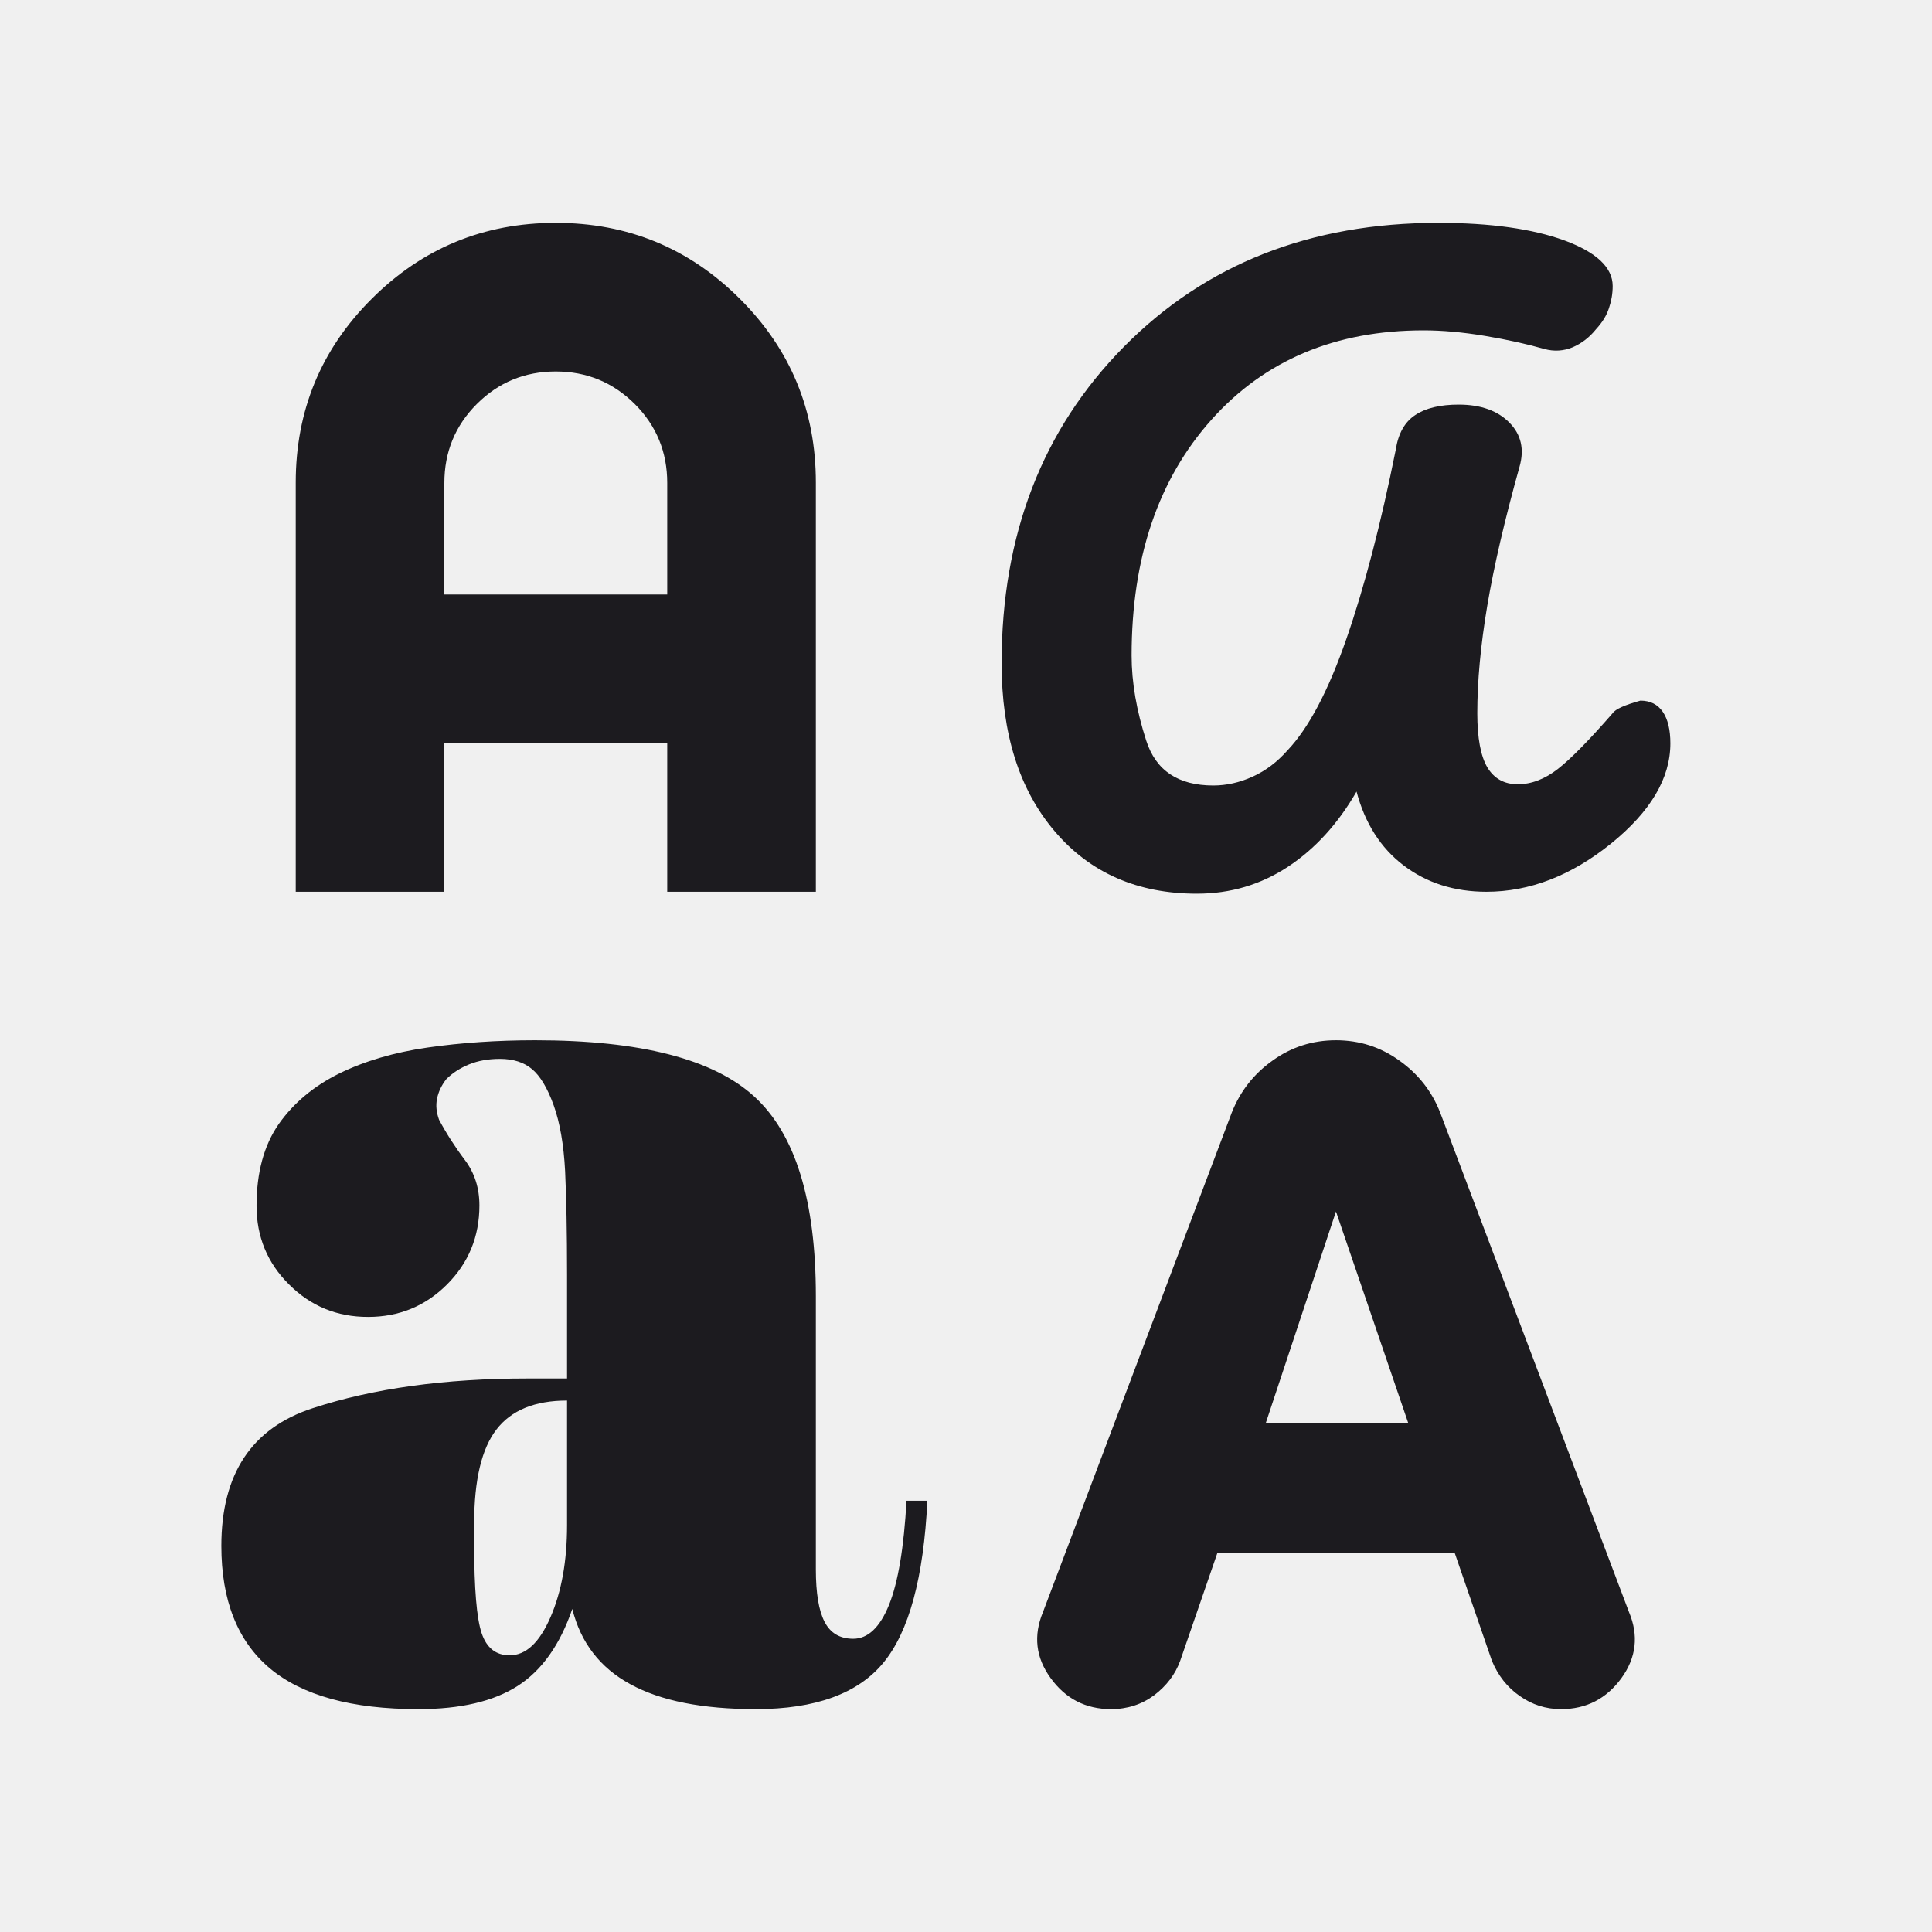
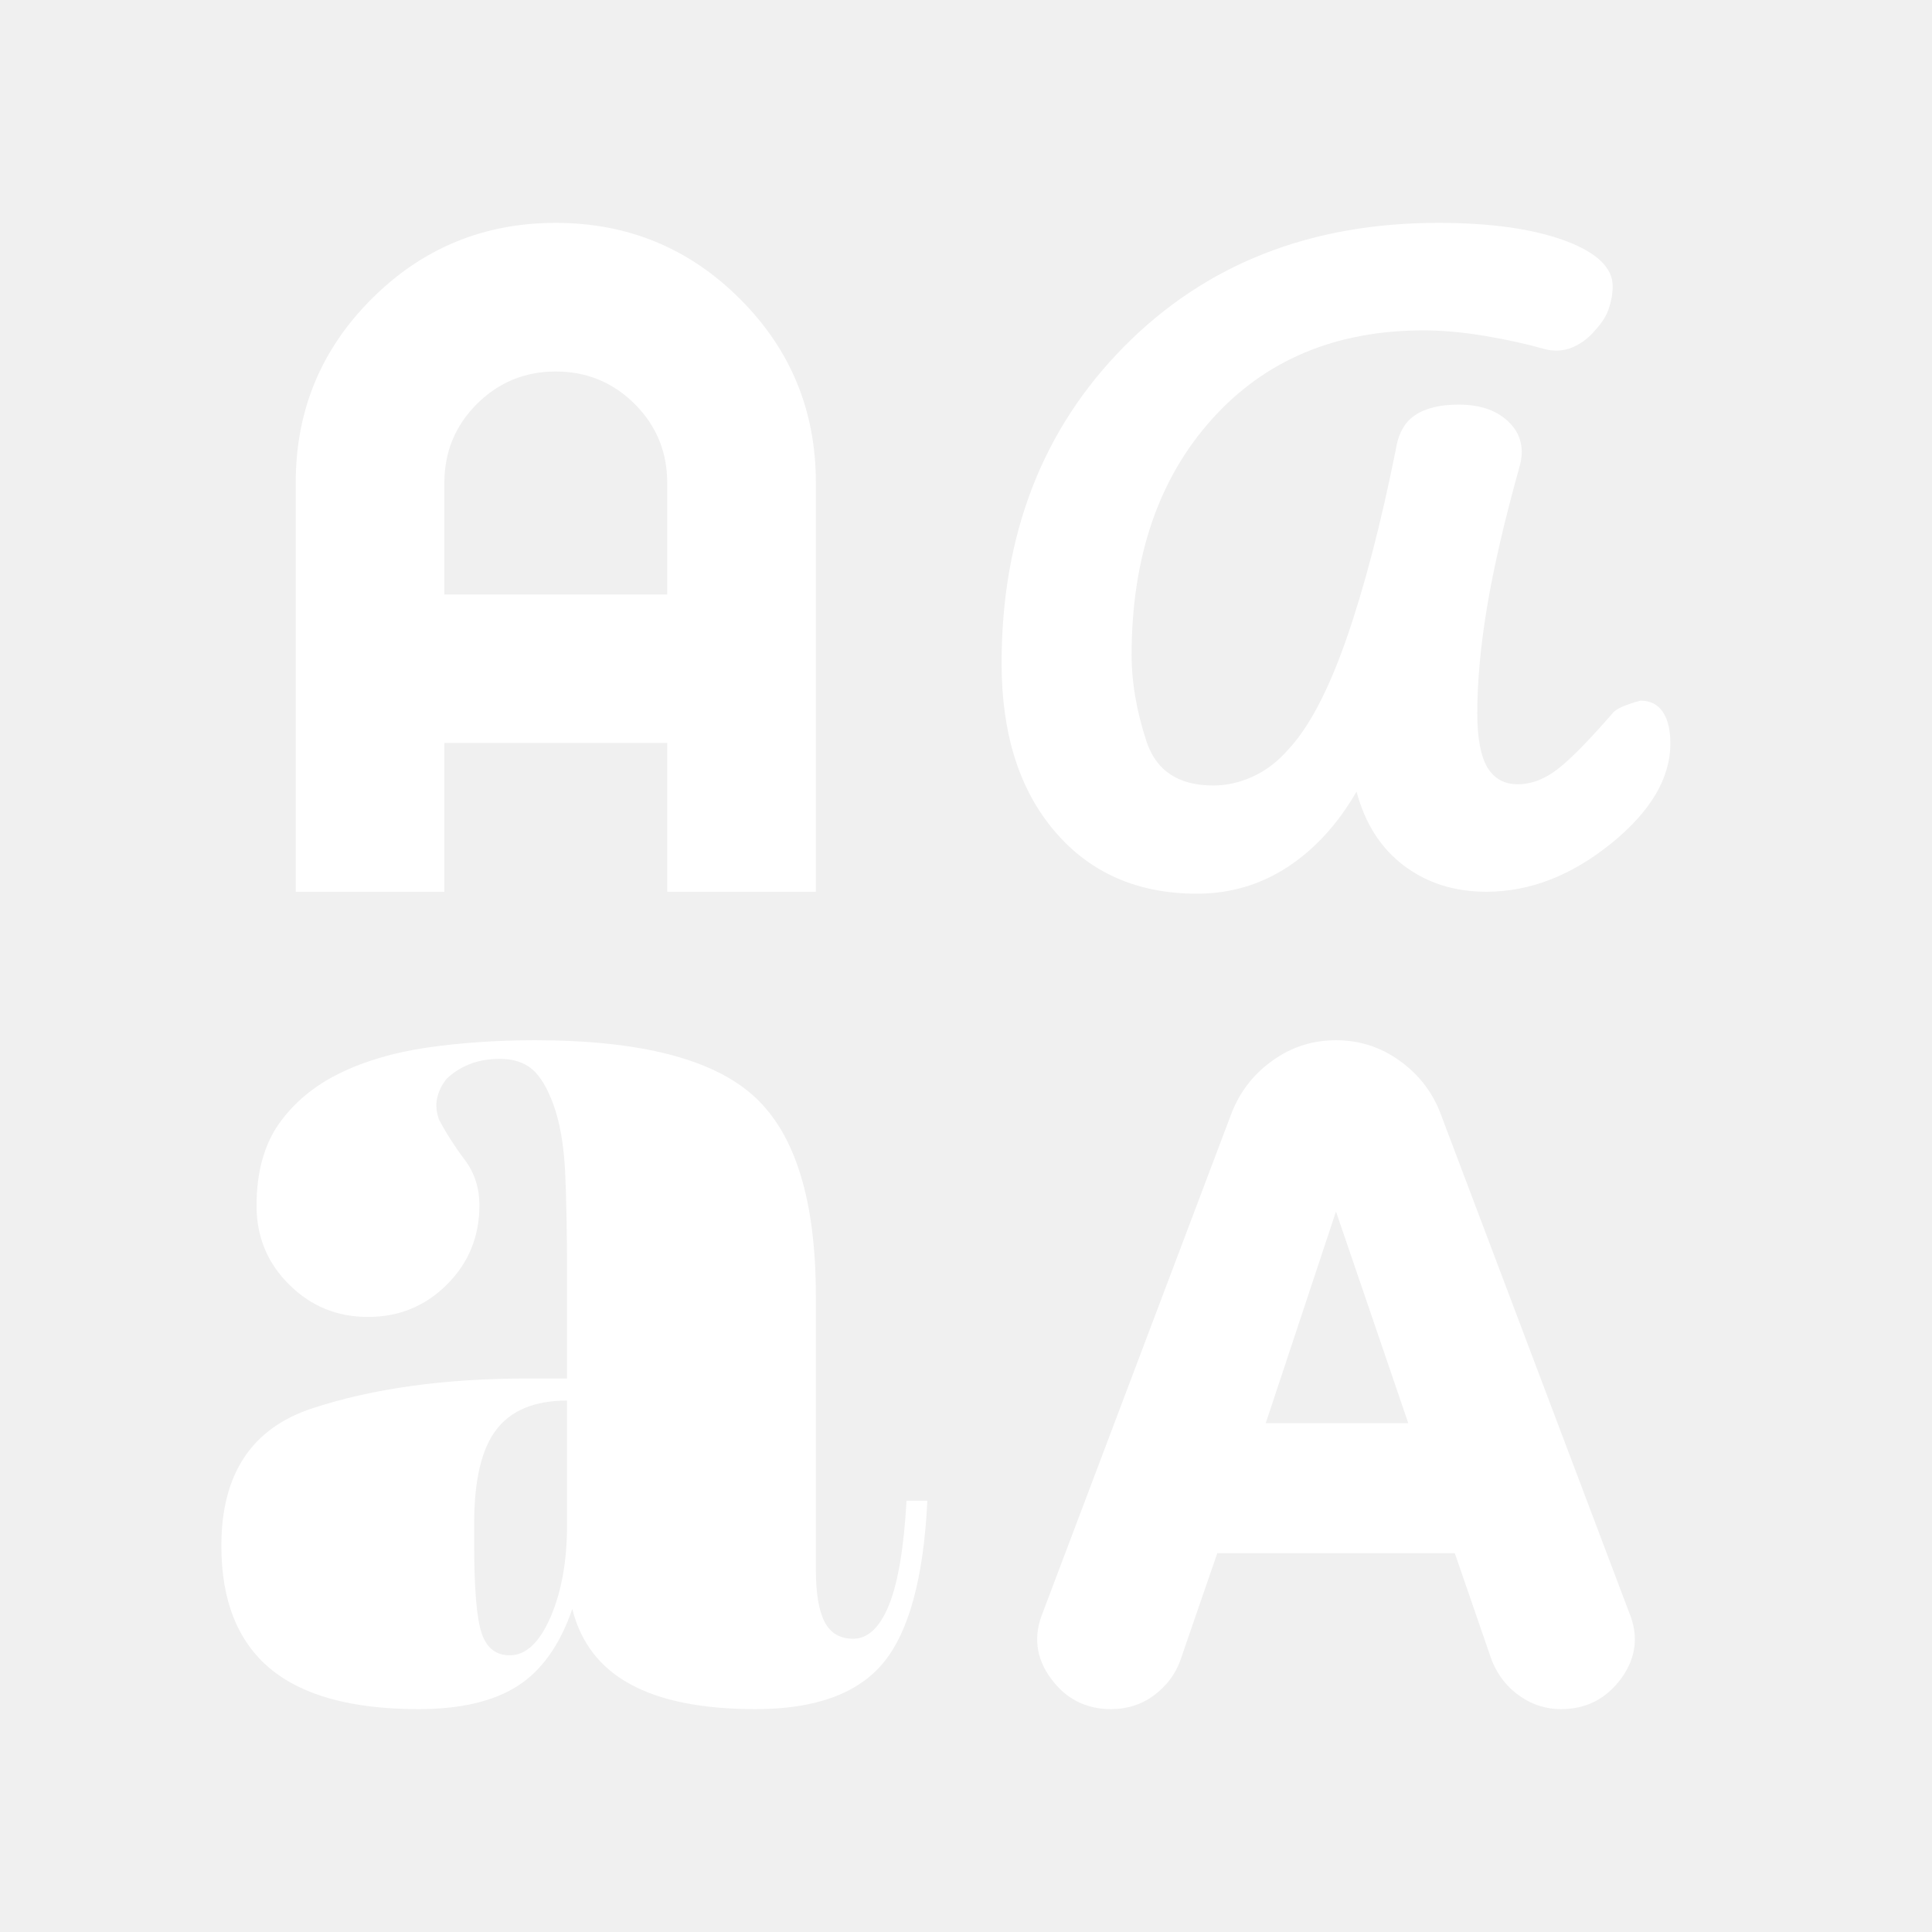
<svg xmlns="http://www.w3.org/2000/svg" width="14" height="14" viewBox="0 0 14 14" fill="none">
  <mask id="mask0_9529_58" style="mask-type:alpha" maskUnits="userSpaceOnUse" x="0" y="0" width="14" height="14">
    <rect width="14" height="14" fill="#D9D9D9" />
  </mask>
  <g mask="url(#mask0_9529_58)">
-     <path d="M3.032 12.385C2.548 12.385 2.19 12.286 1.955 12.089C1.721 11.892 1.604 11.596 1.604 11.202C1.604 10.681 1.824 10.349 2.264 10.205C2.703 10.061 3.223 9.989 3.824 9.989H4.109V9.235C4.109 8.929 4.104 8.68 4.095 8.487C4.085 8.294 4.057 8.134 4.012 8.009C3.967 7.884 3.914 7.796 3.855 7.747C3.797 7.698 3.719 7.673 3.623 7.673C3.54 7.673 3.465 7.686 3.399 7.713C3.333 7.74 3.278 7.776 3.234 7.82C3.199 7.865 3.177 7.912 3.167 7.961C3.157 8.01 3.162 8.061 3.182 8.115C3.235 8.214 3.297 8.311 3.368 8.405C3.439 8.499 3.474 8.609 3.474 8.735C3.474 8.96 3.396 9.151 3.239 9.308C3.082 9.465 2.891 9.543 2.667 9.543C2.442 9.543 2.252 9.465 2.095 9.308C1.937 9.152 1.859 8.961 1.859 8.738C1.859 8.496 1.913 8.299 2.02 8.145C2.128 7.992 2.274 7.87 2.458 7.779C2.642 7.689 2.855 7.626 3.097 7.591C3.34 7.556 3.6 7.538 3.878 7.538C4.641 7.538 5.171 7.675 5.467 7.947C5.764 8.219 5.912 8.701 5.912 9.393V11.373C5.912 11.544 5.933 11.671 5.975 11.752C6.017 11.834 6.086 11.875 6.183 11.875C6.289 11.875 6.376 11.793 6.442 11.63C6.508 11.466 6.55 11.214 6.569 10.875H6.72C6.693 11.432 6.587 11.823 6.402 12.048C6.218 12.272 5.909 12.385 5.477 12.385C5.09 12.385 4.787 12.325 4.567 12.204C4.348 12.085 4.208 11.903 4.147 11.659C4.058 11.919 3.926 12.105 3.751 12.217C3.576 12.329 3.337 12.385 3.032 12.385ZM8.051 12.385C7.868 12.385 7.722 12.31 7.614 12.161C7.505 12.012 7.487 11.852 7.558 11.681L8.926 8.062C8.987 7.908 9.085 7.782 9.222 7.685C9.358 7.587 9.511 7.538 9.681 7.538C9.851 7.538 10.004 7.587 10.14 7.685C10.277 7.782 10.376 7.908 10.436 8.062L11.804 11.681C11.876 11.852 11.857 12.012 11.749 12.161C11.64 12.31 11.495 12.385 11.312 12.385C11.202 12.385 11.102 12.353 11.013 12.29C10.923 12.228 10.856 12.143 10.811 12.035L10.542 11.255H8.821L8.552 12.035C8.516 12.134 8.453 12.216 8.364 12.284C8.274 12.351 8.17 12.385 8.051 12.385ZM3.693 11.995C3.811 11.995 3.909 11.903 3.989 11.719C4.069 11.535 4.109 11.312 4.109 11.052V10.149C3.876 10.149 3.705 10.219 3.598 10.358C3.49 10.497 3.436 10.725 3.436 11.039V11.188C3.436 11.511 3.454 11.727 3.49 11.834C3.526 11.942 3.594 11.995 3.693 11.995ZM9.172 10.313H10.205L9.681 8.779L9.172 10.313ZM8.673 6.476C8.243 6.476 7.899 6.325 7.643 6.024C7.386 5.723 7.258 5.317 7.258 4.806C7.258 3.875 7.554 3.11 8.145 2.512C8.736 1.914 9.495 1.615 10.422 1.615C10.8 1.615 11.105 1.658 11.338 1.743C11.57 1.829 11.686 1.939 11.686 2.073C11.686 2.127 11.677 2.18 11.659 2.233C11.642 2.286 11.611 2.336 11.566 2.385C11.517 2.446 11.46 2.489 11.395 2.517C11.329 2.544 11.261 2.548 11.191 2.529C11.065 2.493 10.922 2.461 10.76 2.434C10.598 2.407 10.45 2.394 10.316 2.394C9.678 2.394 9.166 2.609 8.78 3.04C8.394 3.471 8.2 4.041 8.2 4.75C8.2 4.945 8.236 5.151 8.306 5.367C8.376 5.584 8.538 5.692 8.792 5.692C8.887 5.692 8.982 5.671 9.077 5.628C9.172 5.585 9.256 5.521 9.33 5.437C9.483 5.276 9.625 5.007 9.756 4.631C9.887 4.255 10.006 3.798 10.114 3.26C10.132 3.142 10.179 3.058 10.255 3.008C10.331 2.957 10.436 2.932 10.57 2.932C10.73 2.932 10.853 2.976 10.938 3.063C11.023 3.149 11.047 3.256 11.011 3.382C10.903 3.769 10.825 4.105 10.777 4.391C10.729 4.677 10.705 4.936 10.705 5.168C10.705 5.349 10.73 5.48 10.778 5.561C10.827 5.642 10.9 5.683 10.998 5.683C11.097 5.683 11.194 5.646 11.289 5.572C11.384 5.498 11.516 5.363 11.686 5.168C11.705 5.139 11.772 5.109 11.887 5.077C11.958 5.077 12.012 5.104 12.049 5.158C12.086 5.212 12.104 5.289 12.104 5.387C12.104 5.639 11.961 5.881 11.674 6.113C11.386 6.345 11.086 6.462 10.771 6.462C10.538 6.462 10.338 6.398 10.171 6.271C10.005 6.145 9.891 5.966 9.83 5.736C9.696 5.969 9.53 6.151 9.333 6.281C9.135 6.411 8.916 6.476 8.673 6.476ZM2.143 6.462V3.497C2.143 2.976 2.326 2.532 2.693 2.166C3.06 1.799 3.505 1.615 4.027 1.615C4.55 1.615 4.995 1.799 5.362 2.166C5.729 2.532 5.912 2.976 5.912 3.497V6.462H4.835V5.384H3.22V6.462H2.143ZM3.22 4.308H4.835V3.5C4.835 3.276 4.757 3.085 4.6 2.928C4.442 2.771 4.252 2.692 4.027 2.692C3.803 2.692 3.612 2.771 3.455 2.928C3.298 3.085 3.22 3.276 3.22 3.5V4.308Z" fill="#1C1B1F" />
+     <path d="M3.032 12.385C2.548 12.385 2.19 12.286 1.955 12.089C1.721 11.892 1.604 11.596 1.604 11.202C1.604 10.681 1.824 10.349 2.264 10.205C2.703 10.061 3.223 9.989 3.824 9.989H4.109V9.235C4.109 8.929 4.104 8.68 4.095 8.487C4.085 8.294 4.057 8.134 4.012 8.009C3.967 7.884 3.914 7.796 3.855 7.747C3.797 7.698 3.719 7.673 3.623 7.673C3.54 7.673 3.465 7.686 3.399 7.713C3.333 7.74 3.278 7.776 3.234 7.82C3.199 7.865 3.177 7.912 3.167 7.961C3.157 8.01 3.162 8.061 3.182 8.115C3.235 8.214 3.297 8.311 3.368 8.405C3.439 8.499 3.474 8.609 3.474 8.735C3.474 8.96 3.396 9.151 3.239 9.308C3.082 9.465 2.891 9.543 2.667 9.543C2.442 9.543 2.252 9.465 2.095 9.308C1.937 9.152 1.859 8.961 1.859 8.738C1.859 8.496 1.913 8.299 2.02 8.145C2.128 7.992 2.274 7.87 2.458 7.779C2.642 7.689 2.855 7.626 3.097 7.591C3.34 7.556 3.6 7.538 3.878 7.538C4.641 7.538 5.171 7.675 5.467 7.947C5.764 8.219 5.912 8.701 5.912 9.393V11.373C5.912 11.544 5.933 11.671 5.975 11.752C6.017 11.834 6.086 11.875 6.183 11.875C6.289 11.875 6.376 11.793 6.442 11.63C6.508 11.466 6.55 11.214 6.569 10.875H6.72C6.693 11.432 6.587 11.823 6.402 12.048C6.218 12.272 5.909 12.385 5.477 12.385C5.09 12.385 4.787 12.325 4.567 12.204C4.348 12.085 4.208 11.903 4.147 11.659C4.058 11.919 3.926 12.105 3.751 12.217C3.576 12.329 3.337 12.385 3.032 12.385ZM8.051 12.385C7.868 12.385 7.722 12.31 7.614 12.161C7.505 12.012 7.487 11.852 7.558 11.681L8.926 8.062C8.987 7.908 9.085 7.782 9.222 7.685C9.358 7.587 9.511 7.538 9.681 7.538C9.851 7.538 10.004 7.587 10.14 7.685C10.277 7.782 10.376 7.908 10.436 8.062L11.804 11.681C11.876 11.852 11.857 12.012 11.749 12.161C11.64 12.31 11.495 12.385 11.312 12.385C11.202 12.385 11.102 12.353 11.013 12.29C10.923 12.228 10.856 12.143 10.811 12.035L10.542 11.255H8.821L8.552 12.035C8.516 12.134 8.453 12.216 8.364 12.284C8.274 12.351 8.17 12.385 8.051 12.385ZM3.693 11.995C3.811 11.995 3.909 11.903 3.989 11.719C4.069 11.535 4.109 11.312 4.109 11.052V10.149C3.876 10.149 3.705 10.219 3.598 10.358C3.49 10.497 3.436 10.725 3.436 11.039V11.188C3.436 11.511 3.454 11.727 3.49 11.834C3.526 11.942 3.594 11.995 3.693 11.995ZM9.172 10.313H10.205L9.681 8.779L9.172 10.313ZM8.673 6.476C8.243 6.476 7.899 6.325 7.643 6.024C7.386 5.723 7.258 5.317 7.258 4.806C7.258 3.875 7.554 3.11 8.145 2.512C8.736 1.914 9.495 1.615 10.422 1.615C10.8 1.615 11.105 1.658 11.338 1.743C11.57 1.829 11.686 1.939 11.686 2.073C11.686 2.127 11.677 2.18 11.659 2.233C11.642 2.286 11.611 2.336 11.566 2.385C11.517 2.446 11.46 2.489 11.395 2.517C11.329 2.544 11.261 2.548 11.191 2.529C11.065 2.493 10.922 2.461 10.76 2.434C10.598 2.407 10.45 2.394 10.316 2.394C9.678 2.394 9.166 2.609 8.78 3.04C8.394 3.471 8.2 4.041 8.2 4.75C8.2 4.945 8.236 5.151 8.306 5.367C8.376 5.584 8.538 5.692 8.792 5.692C8.887 5.692 8.982 5.671 9.077 5.628C9.172 5.585 9.256 5.521 9.33 5.437C9.483 5.276 9.625 5.007 9.756 4.631C9.887 4.255 10.006 3.798 10.114 3.26C10.132 3.142 10.179 3.058 10.255 3.008C10.331 2.957 10.436 2.932 10.57 2.932C10.73 2.932 10.853 2.976 10.938 3.063C11.023 3.149 11.047 3.256 11.011 3.382C10.903 3.769 10.825 4.105 10.777 4.391C10.729 4.677 10.705 4.936 10.705 5.168C10.705 5.349 10.73 5.48 10.778 5.561C10.827 5.642 10.9 5.683 10.998 5.683C11.097 5.683 11.194 5.646 11.289 5.572C11.384 5.498 11.516 5.363 11.686 5.168C11.705 5.139 11.772 5.109 11.887 5.077C11.958 5.077 12.012 5.104 12.049 5.158C12.086 5.212 12.104 5.289 12.104 5.387C12.104 5.639 11.961 5.881 11.674 6.113C11.386 6.345 11.086 6.462 10.771 6.462C10.538 6.462 10.338 6.398 10.171 6.271C10.005 6.145 9.891 5.966 9.83 5.736C9.696 5.969 9.53 6.151 9.333 6.281C9.135 6.411 8.916 6.476 8.673 6.476ZM2.143 6.462V3.497C2.143 2.976 2.326 2.532 2.693 2.166C3.06 1.799 3.505 1.615 4.027 1.615C4.55 1.615 4.995 1.799 5.362 2.166C5.729 2.532 5.912 2.976 5.912 3.497V6.462H4.835V5.384H3.22V6.462H2.143ZM3.22 4.308H4.835V3.5C4.835 3.276 4.757 3.085 4.6 2.928C4.442 2.771 4.252 2.692 4.027 2.692C3.803 2.692 3.612 2.771 3.455 2.928C3.298 3.085 3.22 3.276 3.22 3.5V4.308Z" fill="#FFFFFF" />
  </g>
</svg>
